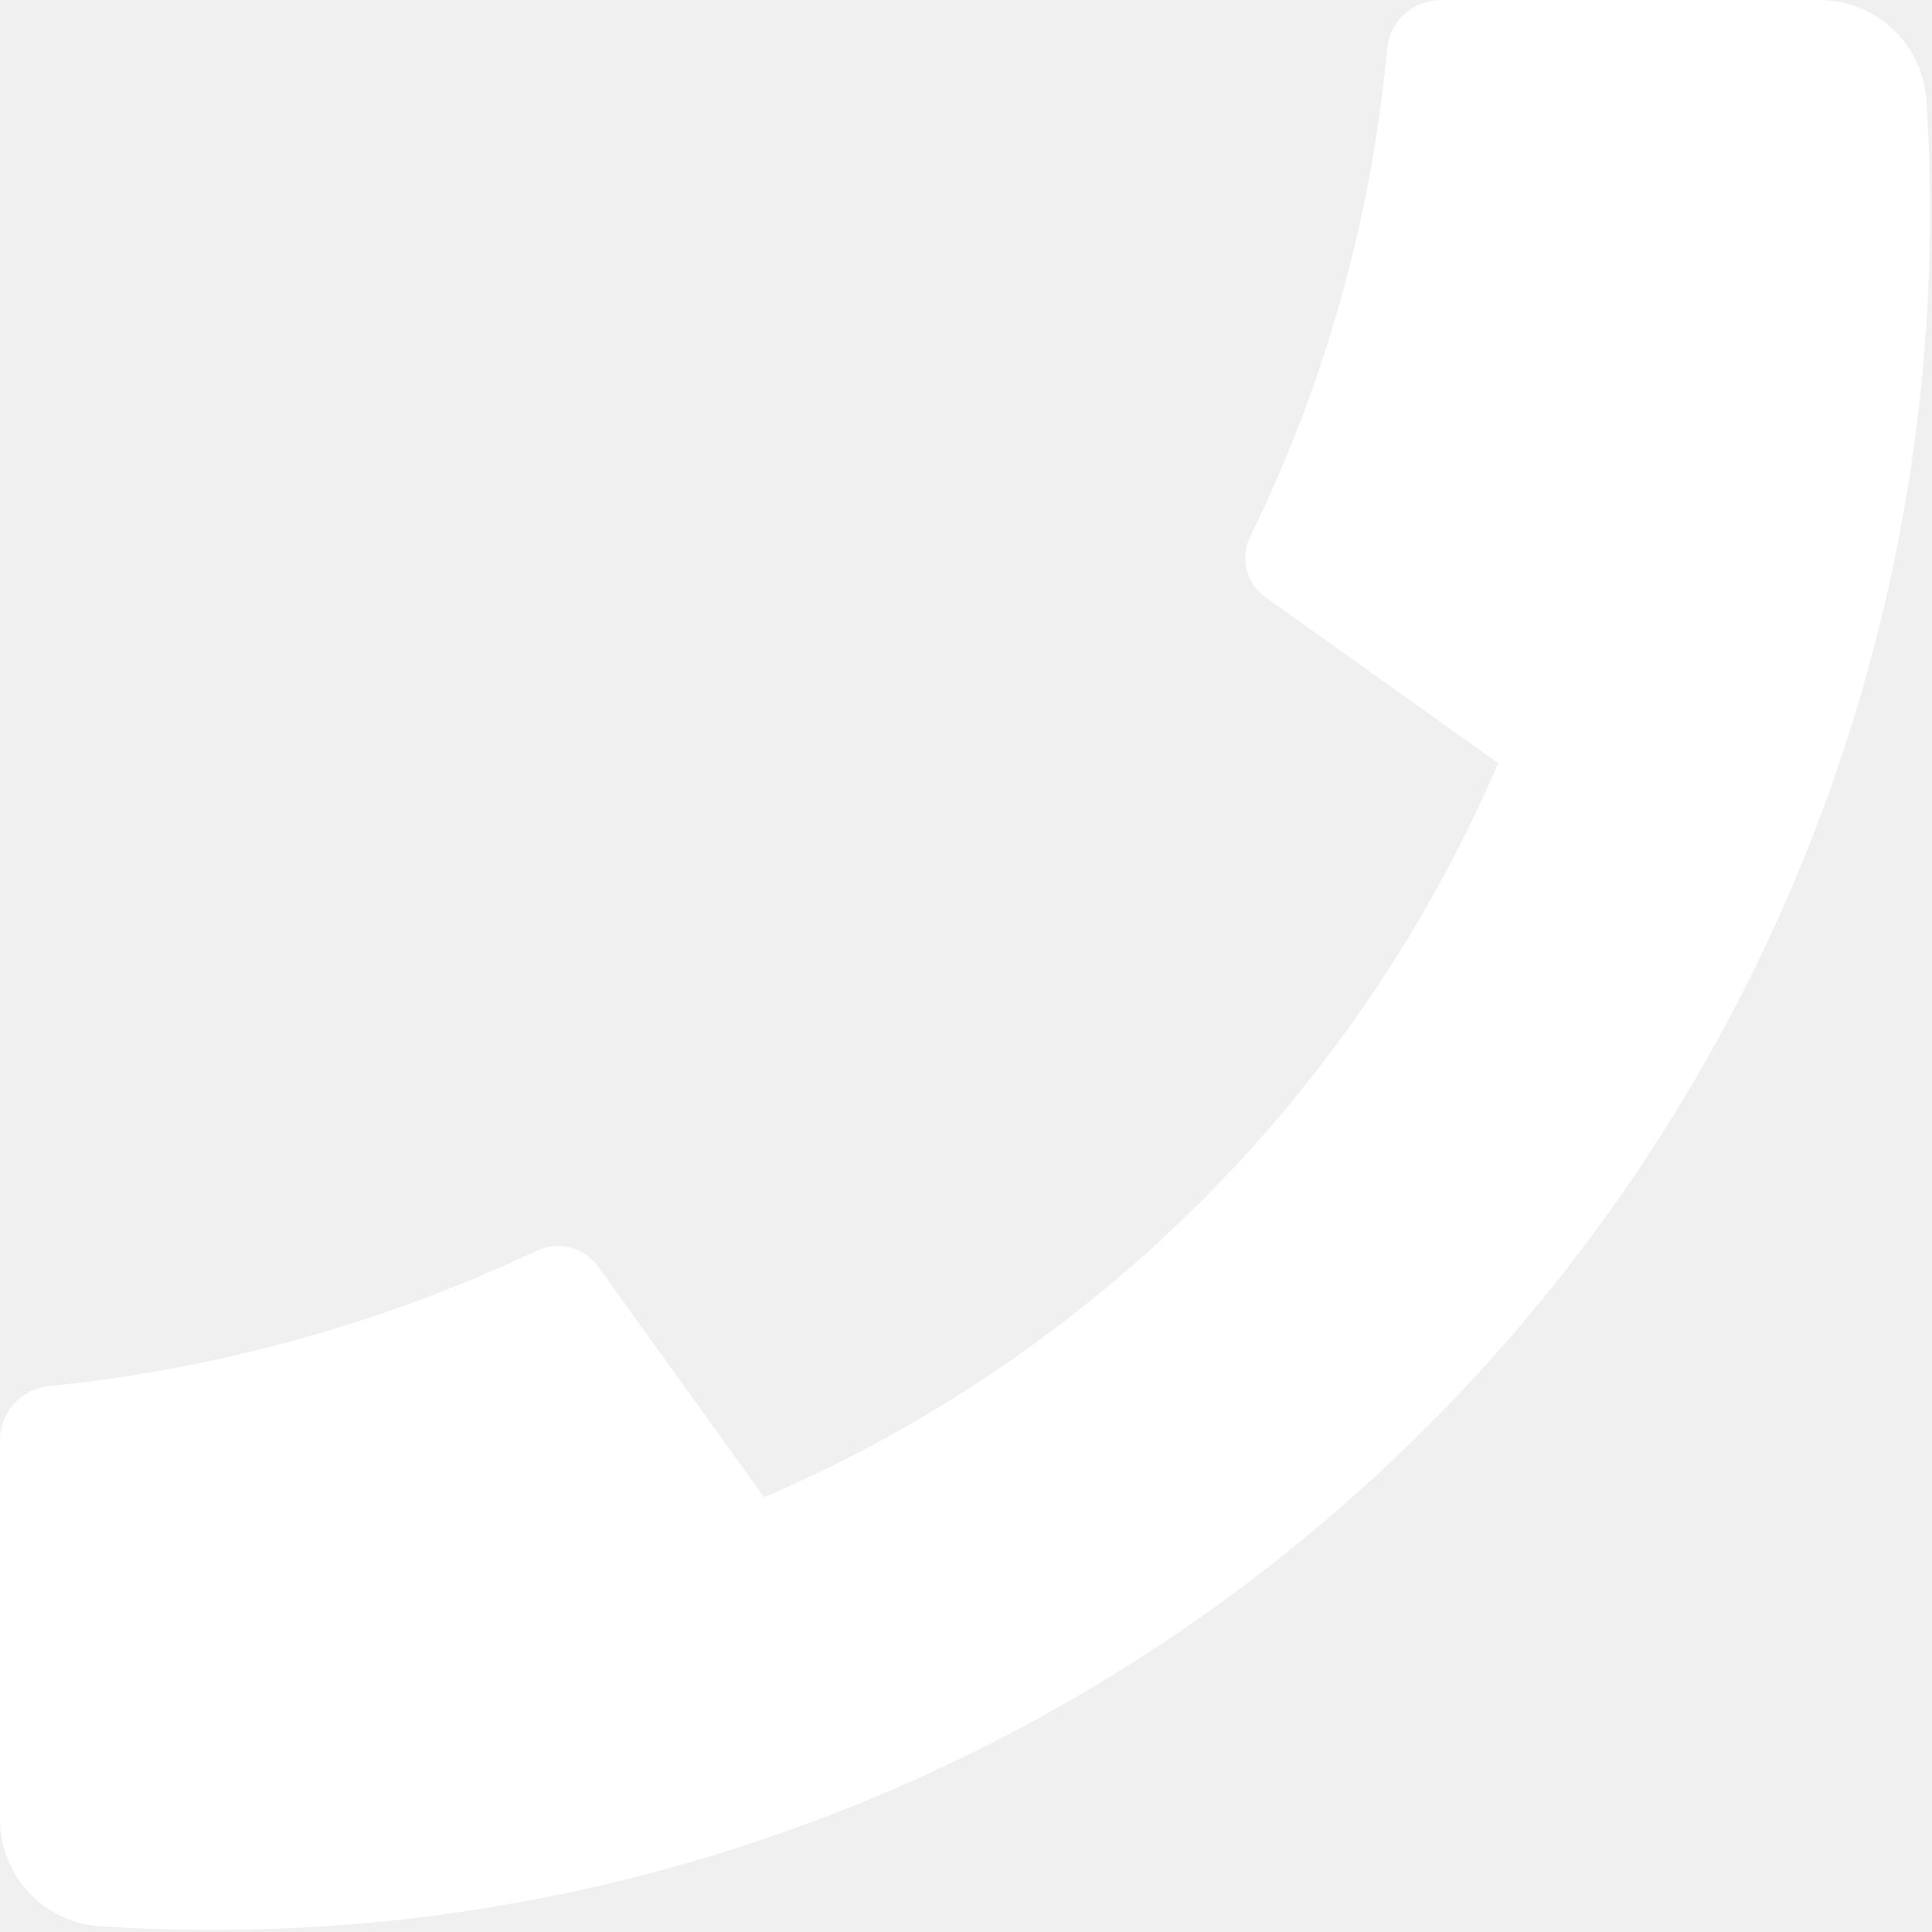
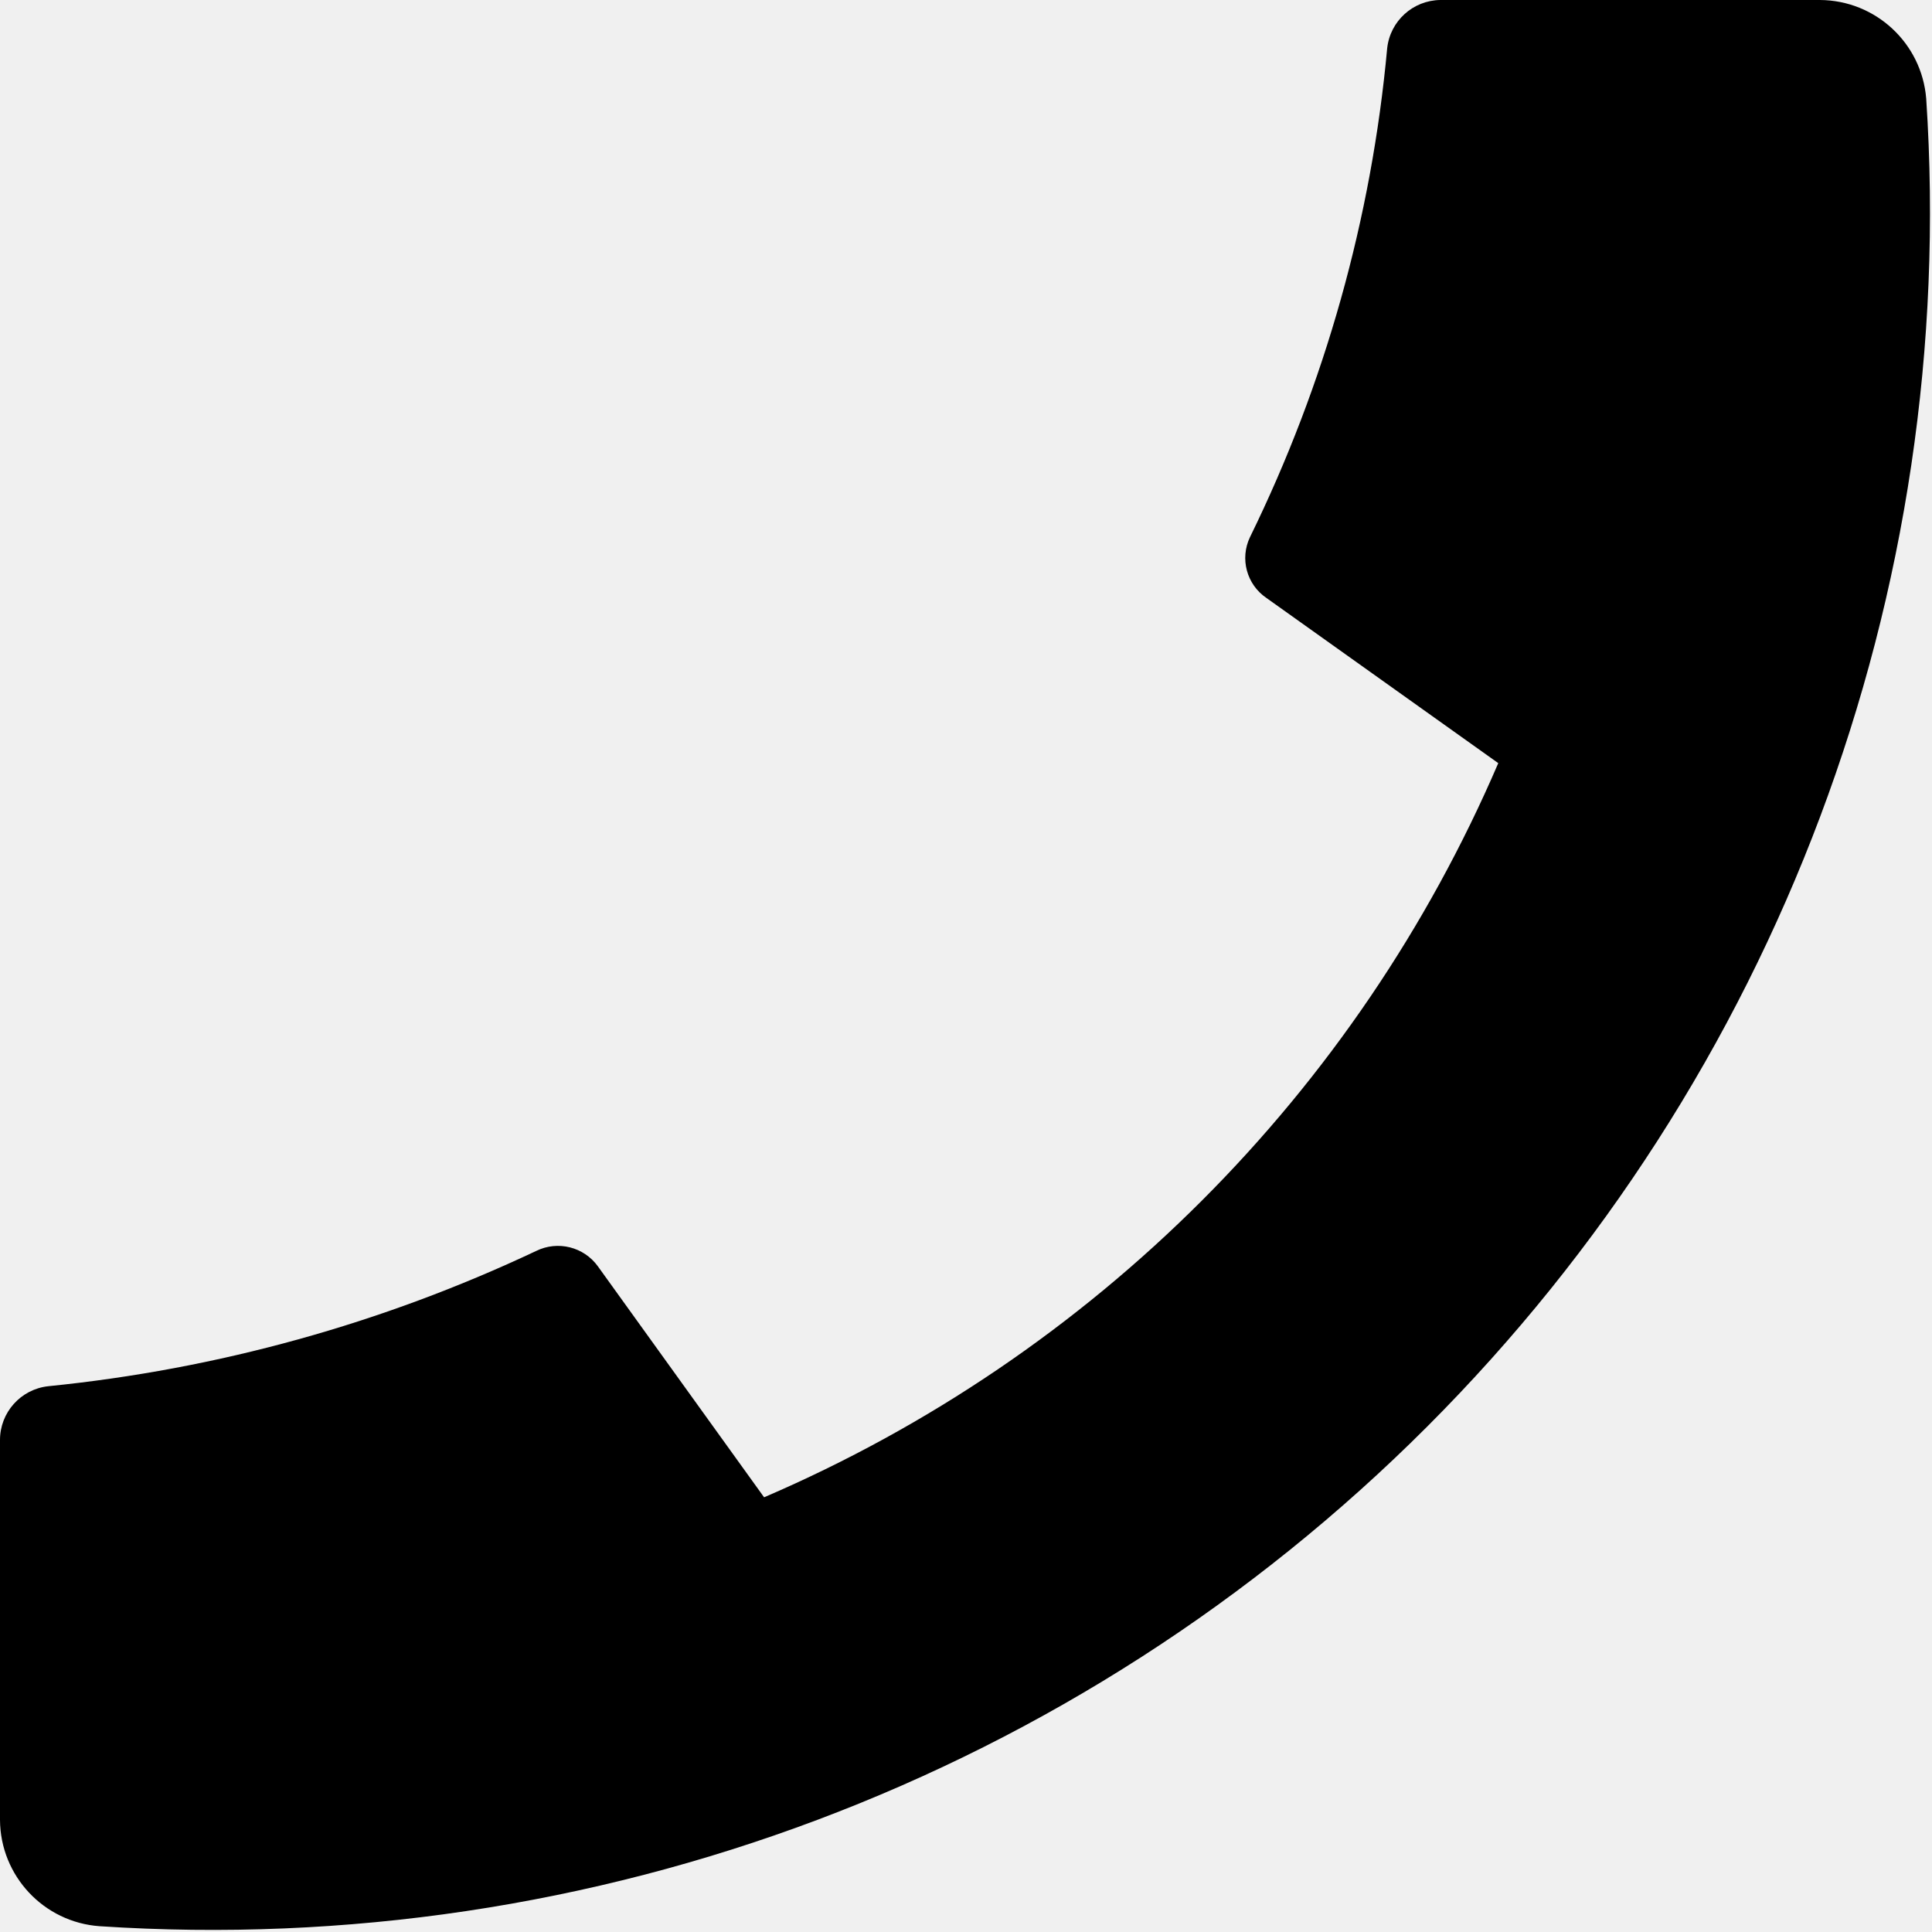
- <svg xmlns="http://www.w3.org/2000/svg" viewBox="0 0 20 20" fill="none">
-   <path d="M0 14.91v3.93a1.11 1.11 0 0 0 1.03 1.1 17.78 17.78 0 0 0 18.91-18.92 1.11 1.11 0 0 0-1.1-1.02h-3.93a.56.56 0 0 0-.55.5 14.52 14.52 0 0 1-1.42 5.06.5.5 0 0 0 .17.63l2.4 1.71a14.5 14.5 0 0 1-7.6 7.6l-1.72-2.39a.51.51 0 0 0-.64-.16 15.45 15.45 0 0 1-5.05 1.4.56.56 0 0 0-.5.56Z" fill="#fff" />
+ <svg xmlns="http://www.w3.org/2000/svg" viewBox="0 0 20 20" fill="currentColor">
+   <path d="M0 14.91v3.93a1.11 1.11 0 0 0 1.03 1.1 17.78 17.78 0 0 0 18.91-18.92 1.11 1.11 0 0 0-1.1-1.02h-3.93a.56.56 0 0 0-.55.5 14.52 14.52 0 0 1-1.42 5.06.5.5 0 0 0 .17.63l2.4 1.71a14.5 14.5 0 0 1-7.6 7.6l-1.72-2.39a.51.51 0 0 0-.64-.16 15.45 15.45 0 0 1-5.05 1.4.56.56 0 0 0-.5.56Z" fill="currentColor" />
</svg>
